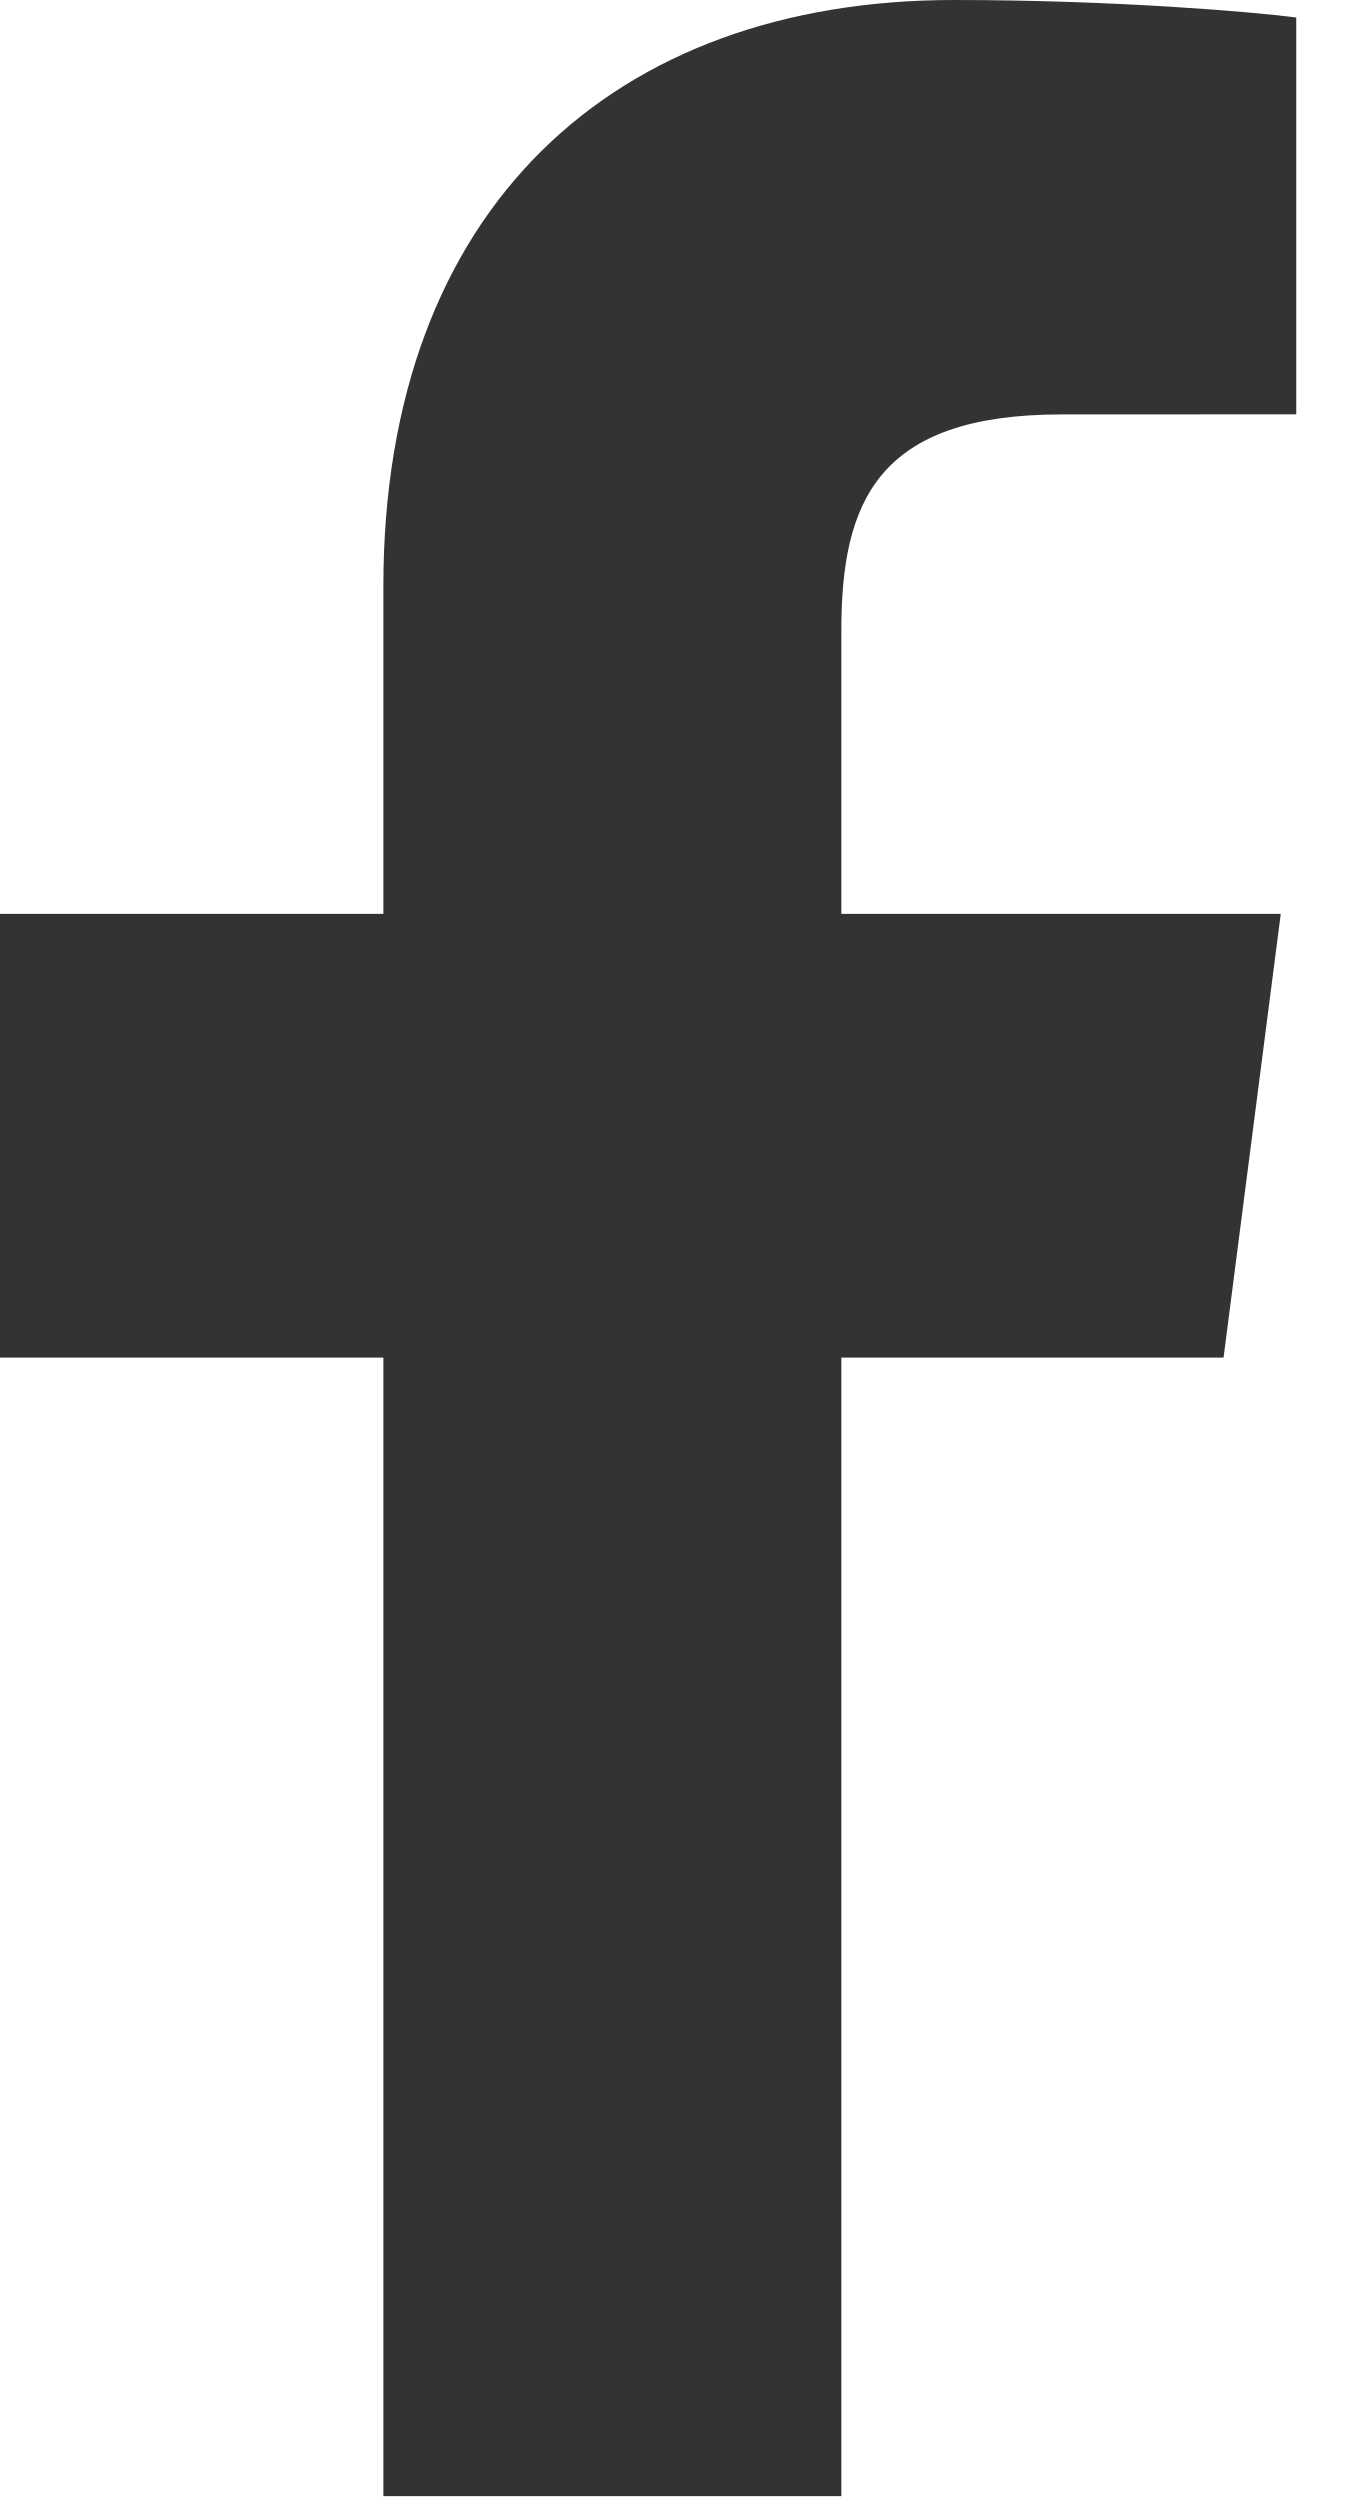
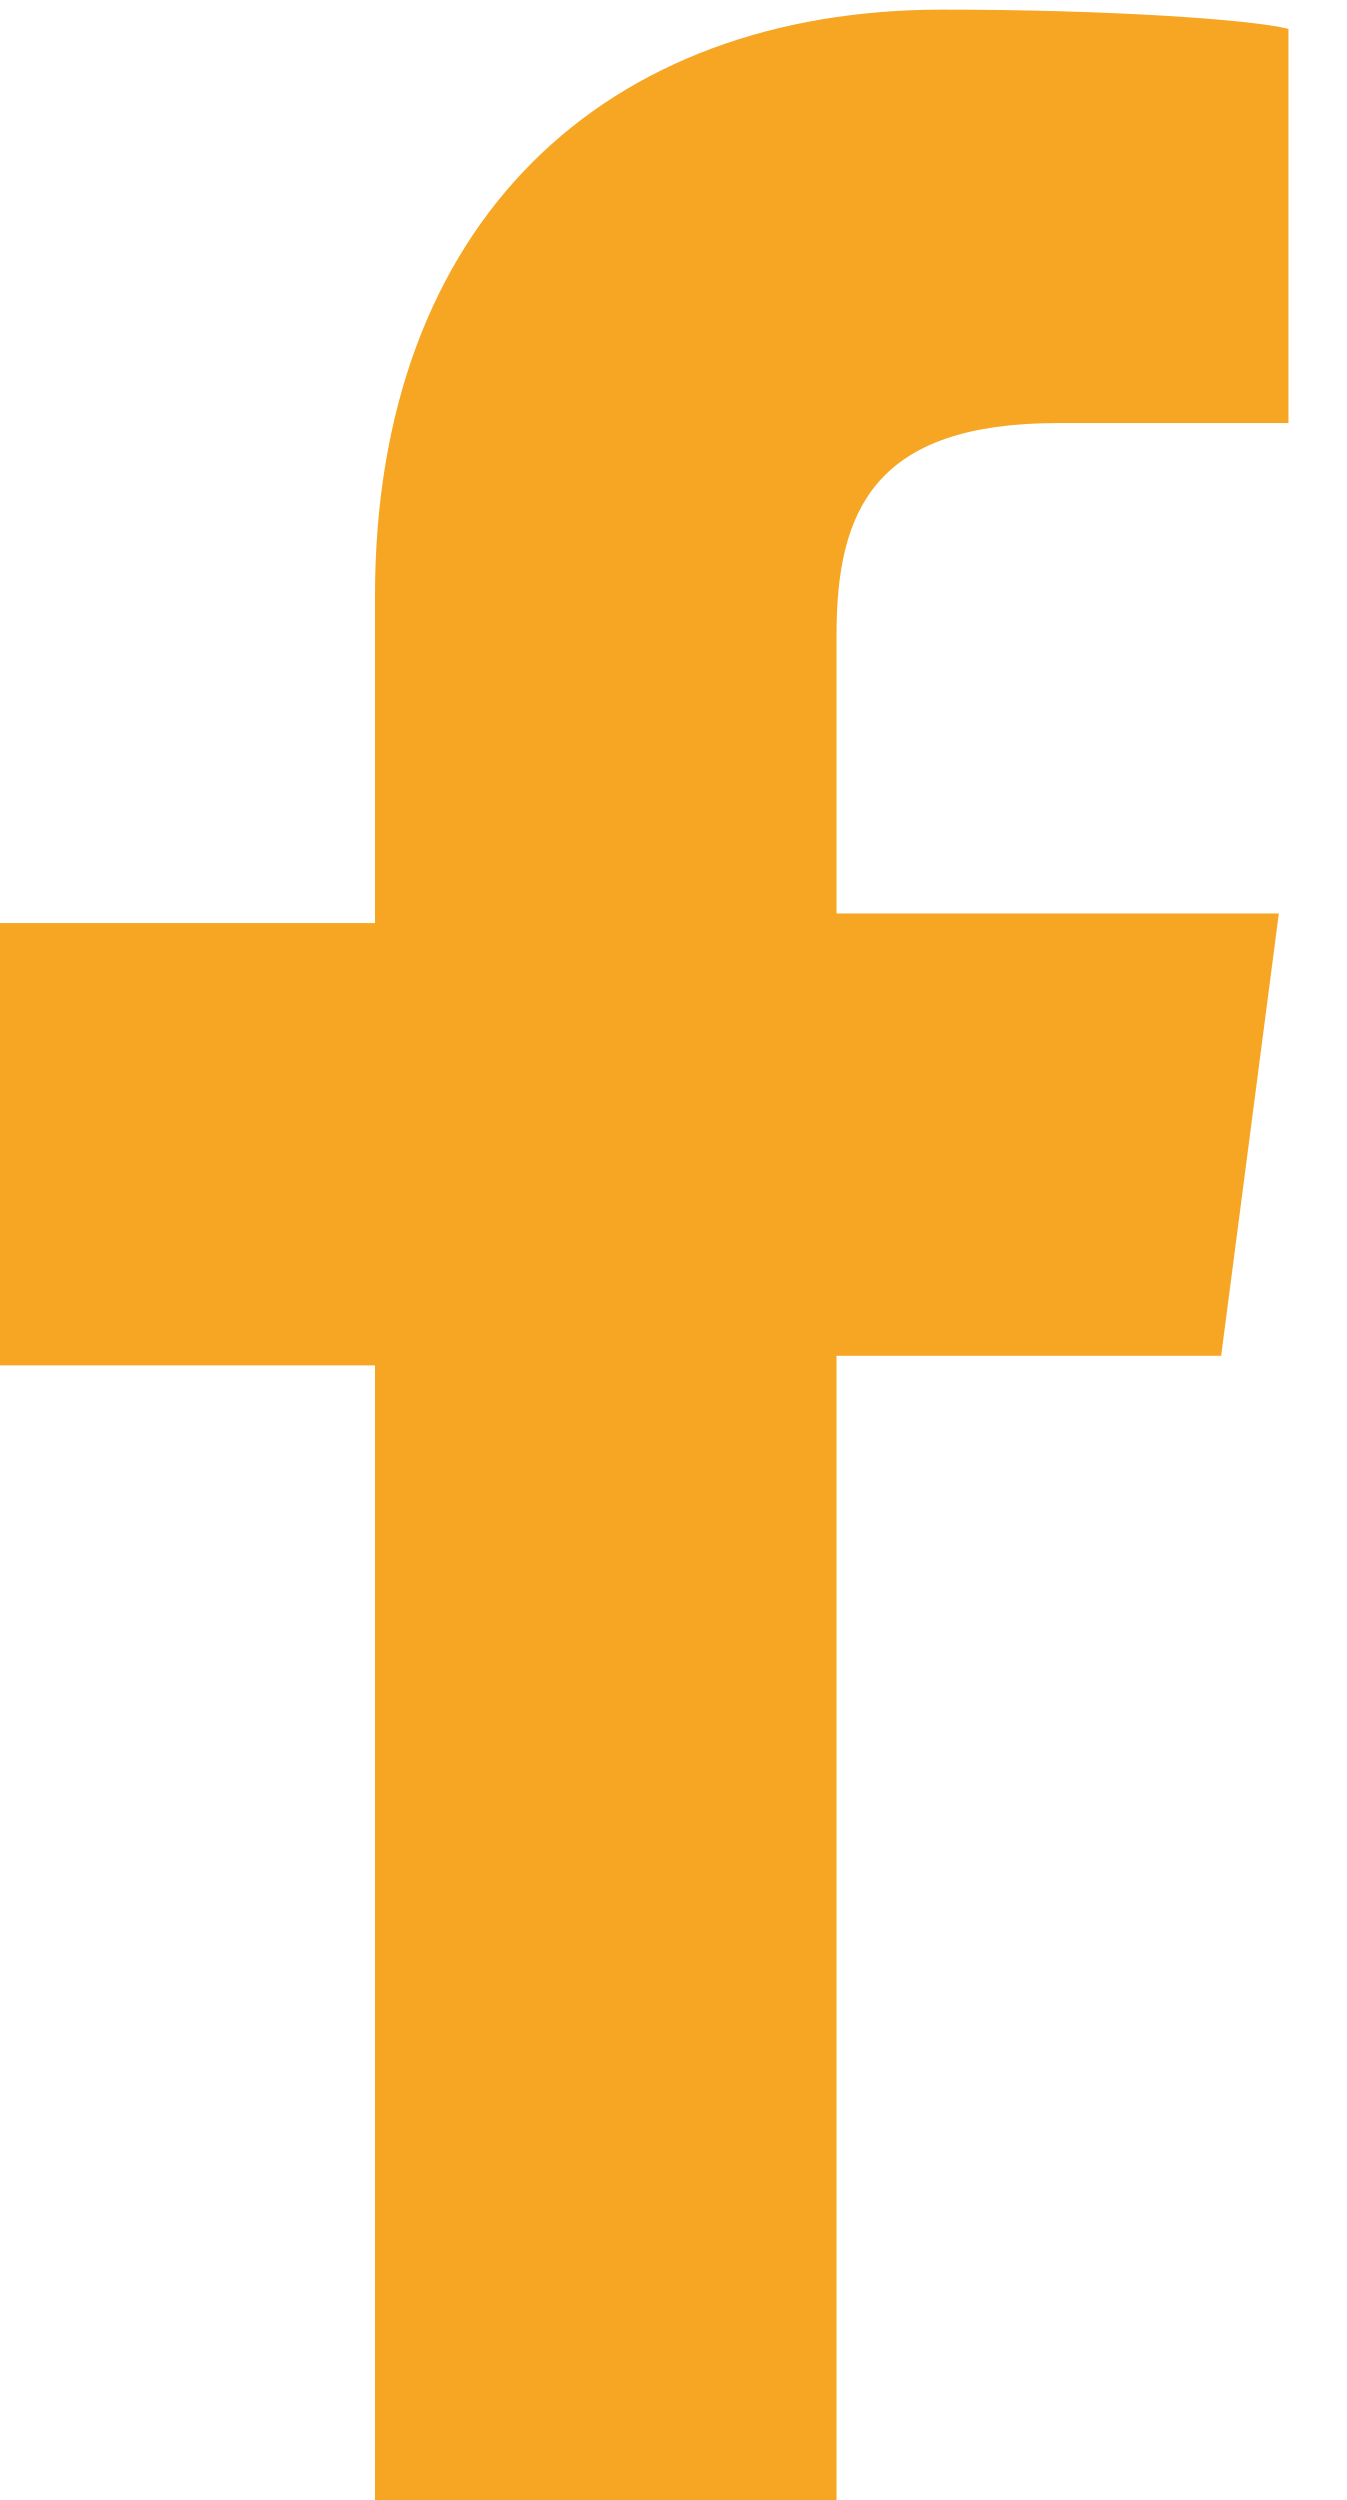
- <svg xmlns="http://www.w3.org/2000/svg" width="14px" height="26px" viewBox="0 0 14 26" version="1.1">
-   <defs />
-   <g id="Symbols" stroke="none" stroke-width="1" fill="none" fill-rule="evenodd">
-     <g id="fb-icon-(active)" transform="translate(-17, -12)" fill="#333333">
-       <path d="M29.725,26.119 L30.32,21.504 L25.75,21.504 L25.75,18.557 C25.75,17.221 26.123,16.31 28.039,16.31 L30.481,16.309 L30.481,12.182 C30.058,12.126 28.609,12 26.921,12 C23.397,12 20.987,14.151 20.987,18.1 L20.987,21.504 L17,21.504 L17,26.119 L20.987,26.119 L20.987,37.96 L25.75,37.96 L25.75,26.119 L29.725,26.119 Z" id="facebook" />
+ <svg xmlns="http://www.w3.org/2000/svg" version="1.1" id="Layer_1" x="0px" y="0px" viewBox="0 0 14 26" enable-background="new 0 0 14 26" xml:space="preserve">
+   <g id="Symbols">
+     <g id="fb-icon-_x28_active_x29_" transform="translate(-17, -12)">
+       <path id="facebook" fill="#F6A623" d="M29.7,26.1l0.6-4.6h-4.6v-2.9c0-1.3,0.4-2.2,2.3-2.2l2.4,0v-4.1c-0.4-0.1-1.9-0.2-3.6-0.2    c-3.5,0-5.9,2.2-5.9,6.1v3.4h-4v4.6h4V38h4.8V26.1H29.7z" />
    </g>
  </g>
</svg>
